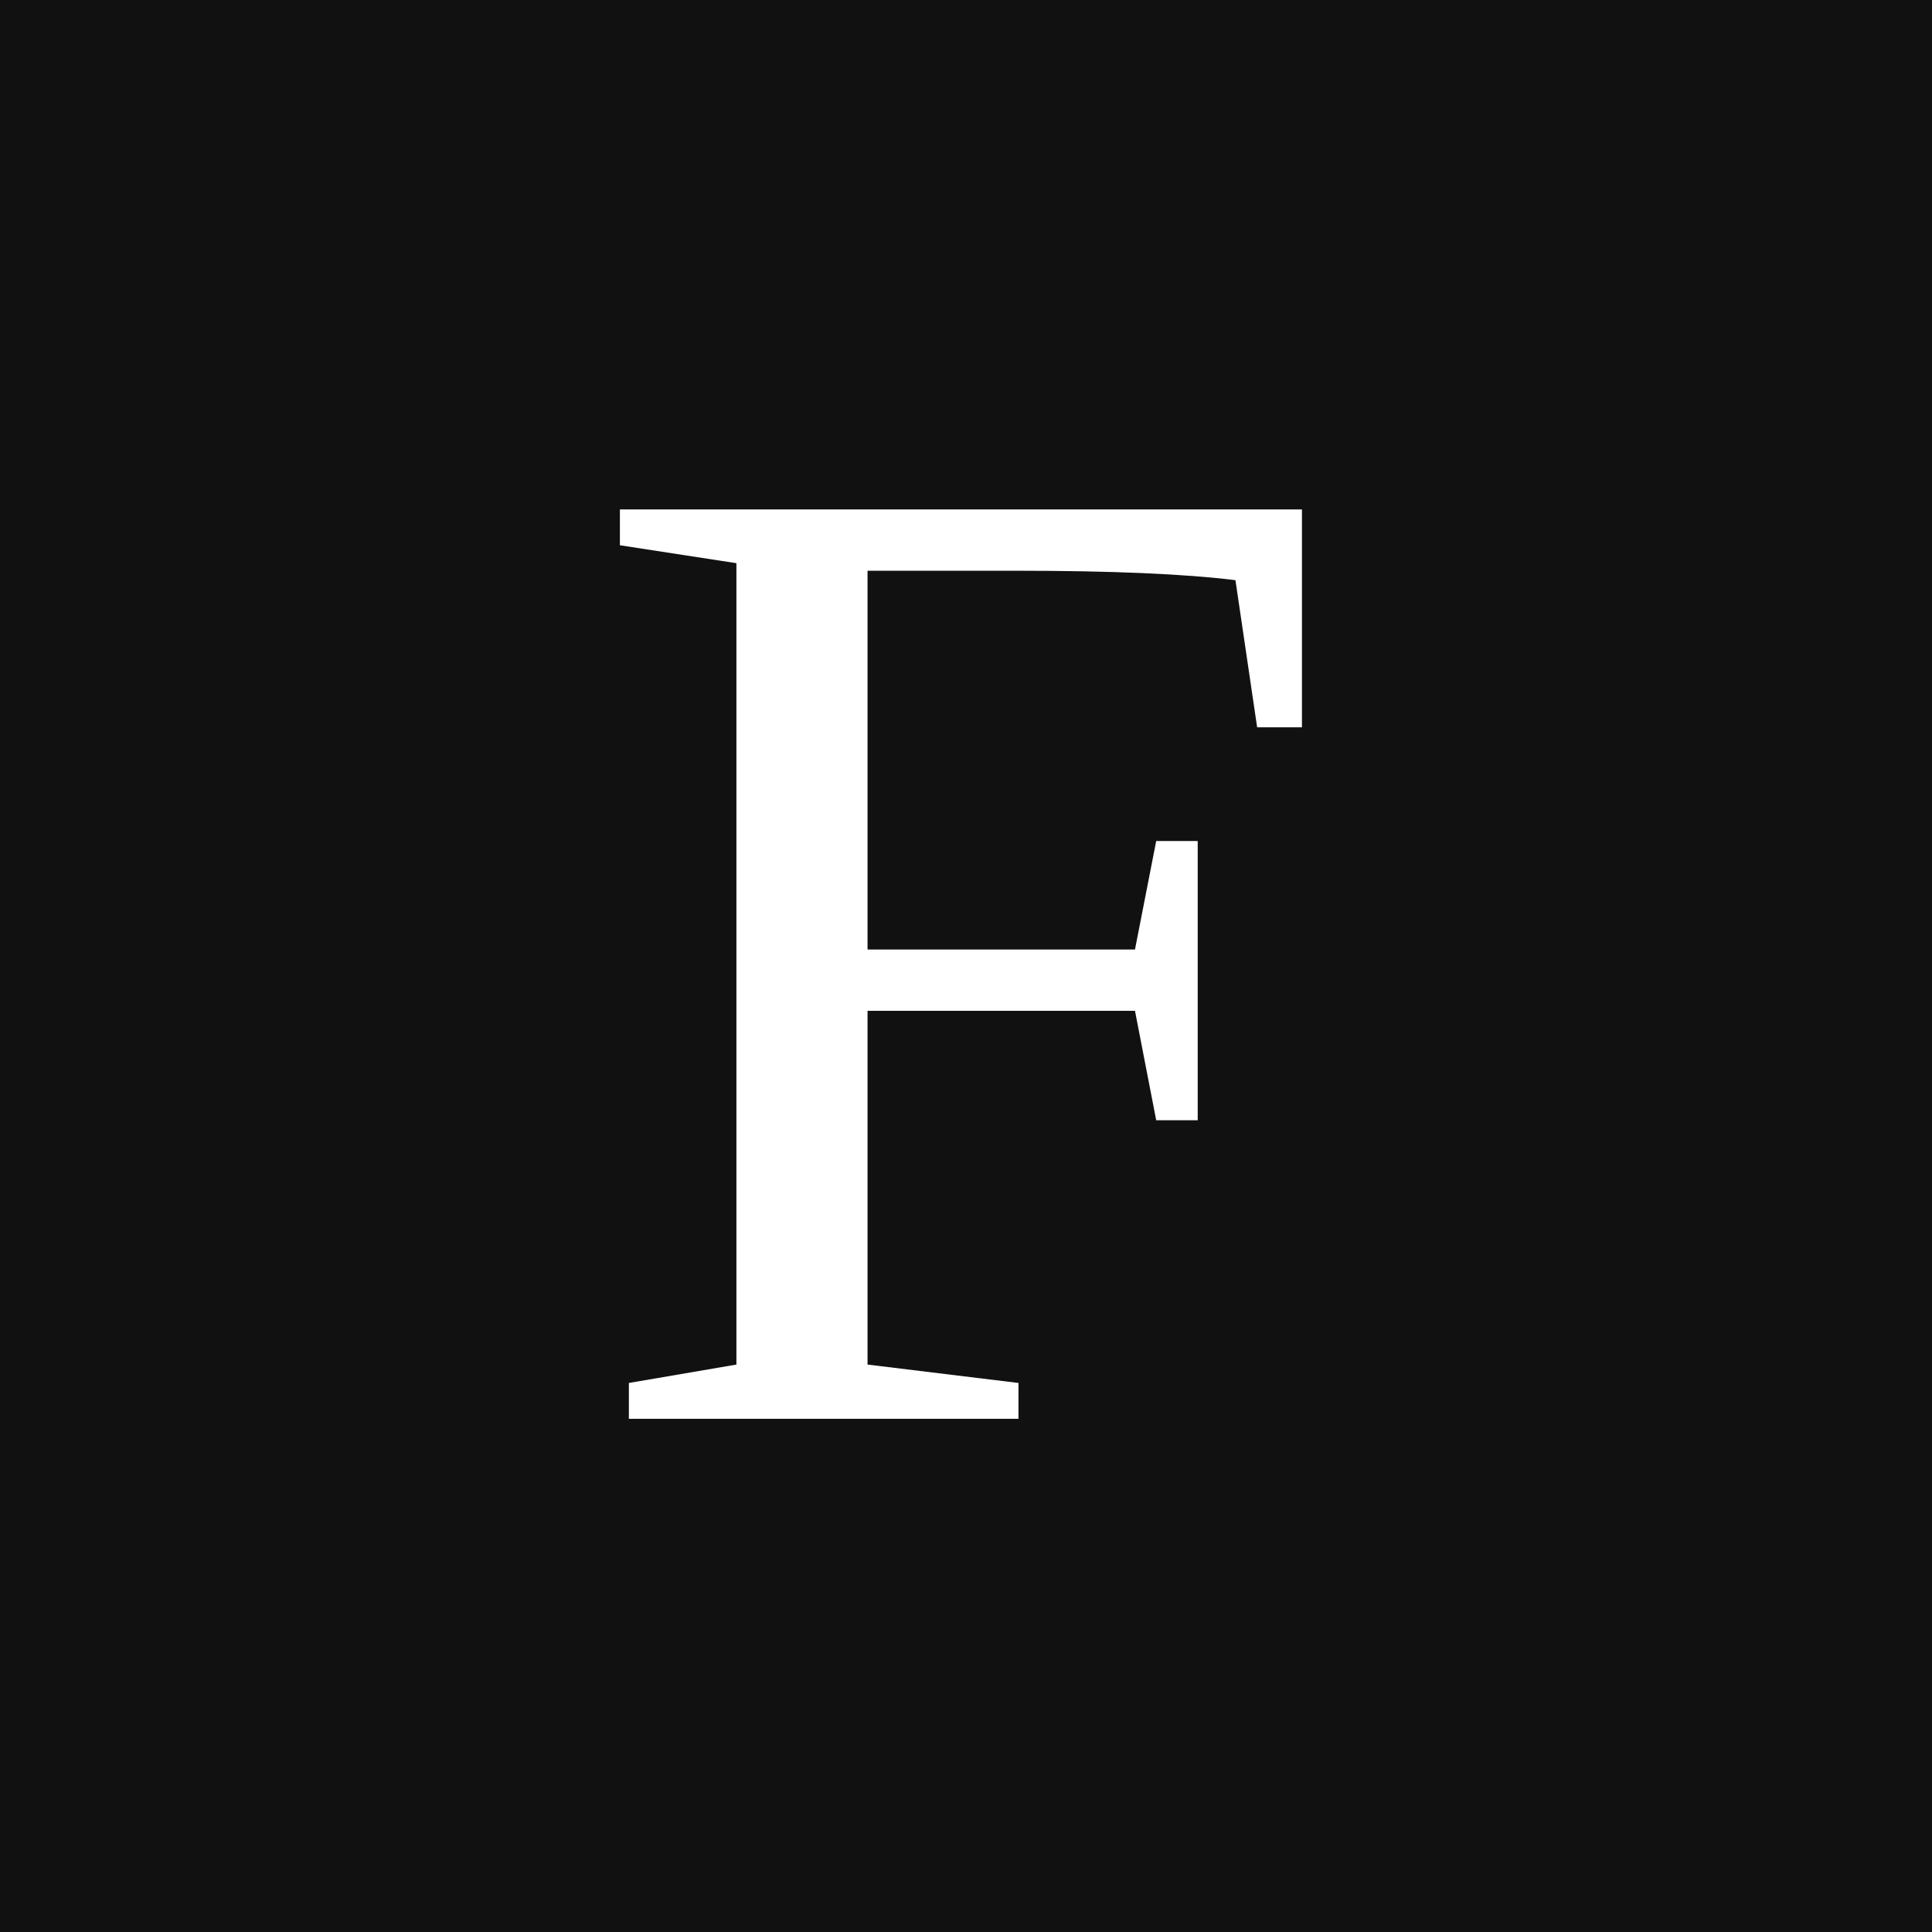
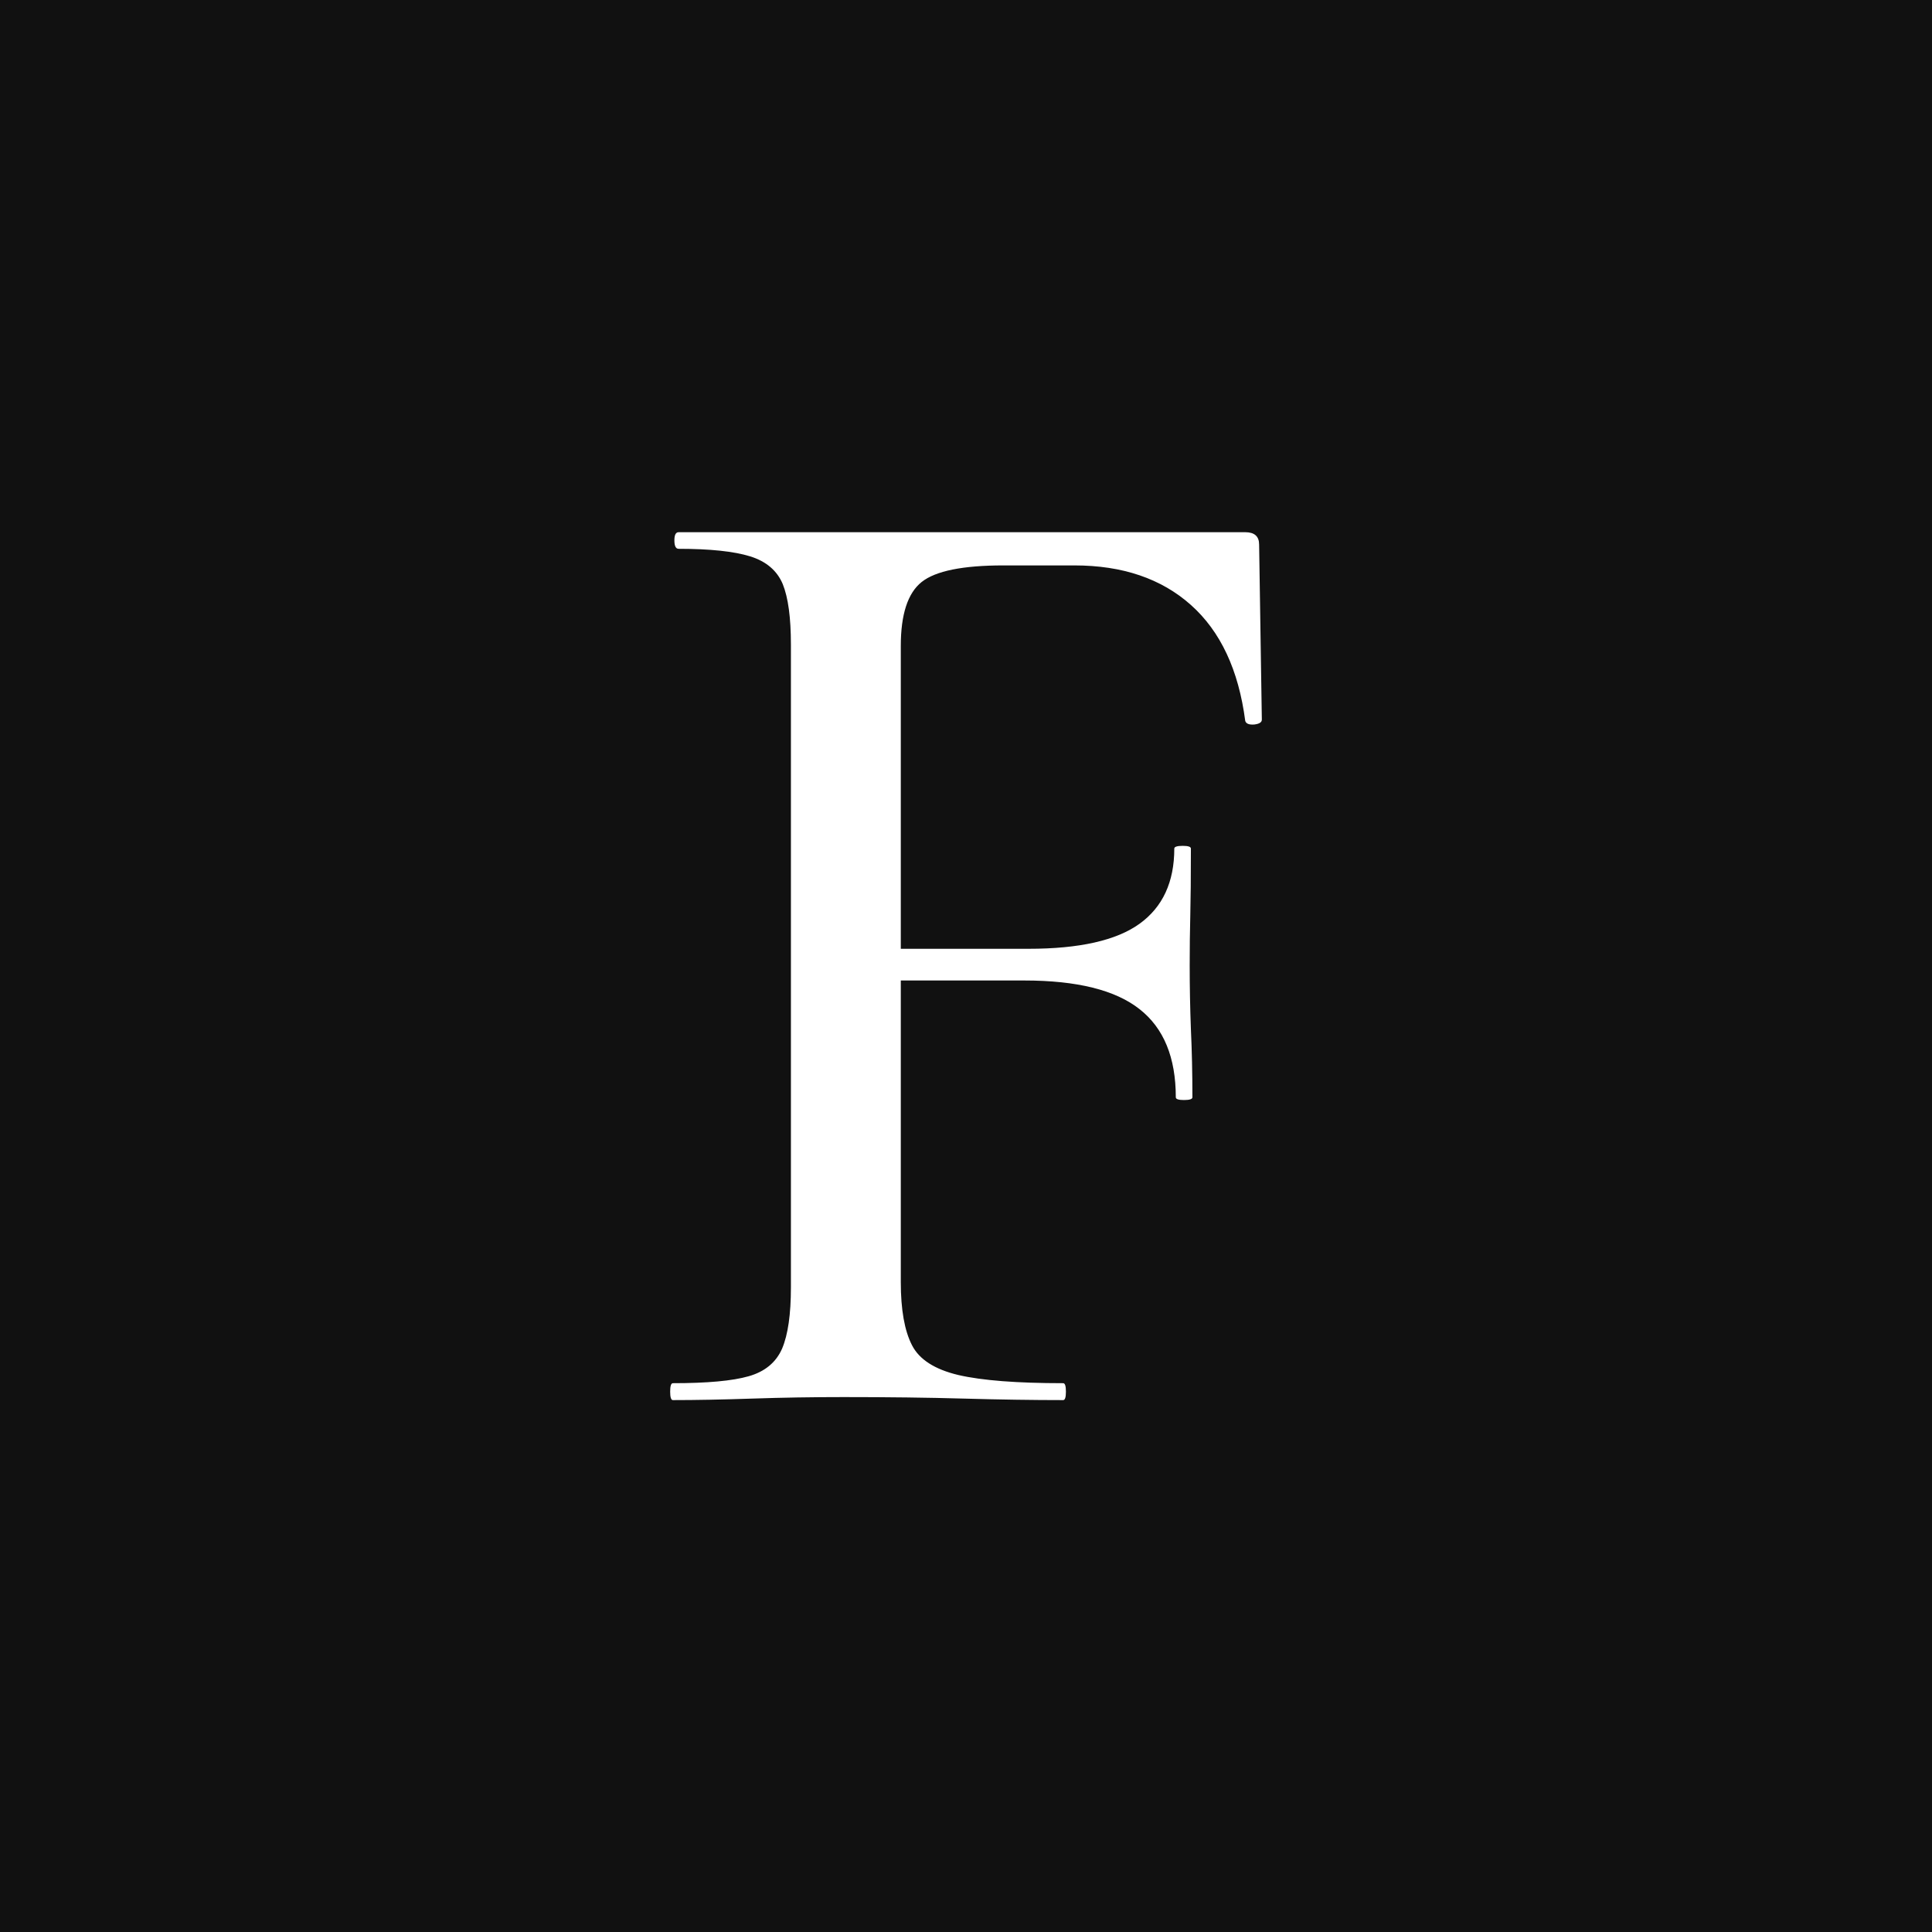
<svg xmlns="http://www.w3.org/2000/svg" viewBox="0 0 64 64">
  <rect width="64" height="64" fill="#111111" />
-   <text x="32" y="47" text-anchor="middle" font-family="'Cormorant Garamond', Georgia, 'Times New Roman', serif" font-size="46" font-weight="500" fill="#FFFFFF">F</text>
+   <path fill="#FFFFFF" d="M22.29 46.38Q22.20 46.38 22.20 46.10Q22.20 45.82 22.29 45.82Q24 45.82 24.80 45.59Q25.61 45.36 25.91 44.67Q26.20 43.98 26.20 42.65L26.20 21.35Q26.20 20.02 25.93 19.35Q25.65 18.68 24.85 18.43Q24.04 18.18 22.48 18.18Q22.34 18.18 22.34 17.90Q22.34 17.63 22.48 17.63L41.25 17.63Q41.71 17.63 41.71 18.04L41.80 23.84Q41.80 23.97 41.55 24Q41.29 24.02 41.25 23.88Q40.92 21.35 39.45 20.04Q37.98 18.73 35.59 18.73L33.24 18.73Q31.22 18.73 30.53 19.28Q29.84 19.83 29.84 21.40L29.84 31.43L34.07 31.43Q36.60 31.43 37.75 30.60Q38.90 29.77 38.90 28.11Q38.90 28.02 39.18 28.02Q39.45 28.02 39.45 28.11Q39.45 29.54 39.43 30.32Q39.41 31.10 39.41 31.98Q39.41 33.03 39.45 34.09Q39.50 35.15 39.50 36.35Q39.50 36.44 39.22 36.44Q38.95 36.44 38.95 36.35Q38.95 34.37 37.75 33.43Q36.55 32.48 33.93 32.48L29.84 32.48L29.84 42.47Q29.84 43.84 30.21 44.56Q30.57 45.27 31.75 45.55Q32.92 45.82 35.22 45.82Q35.31 45.82 35.31 46.10Q35.31 46.38 35.22 46.38Q33.70 46.38 31.93 46.33Q30.16 46.28 27.95 46.28Q26.39 46.28 24.92 46.33Q23.44 46.38 22.29 46.38" />
</svg>
